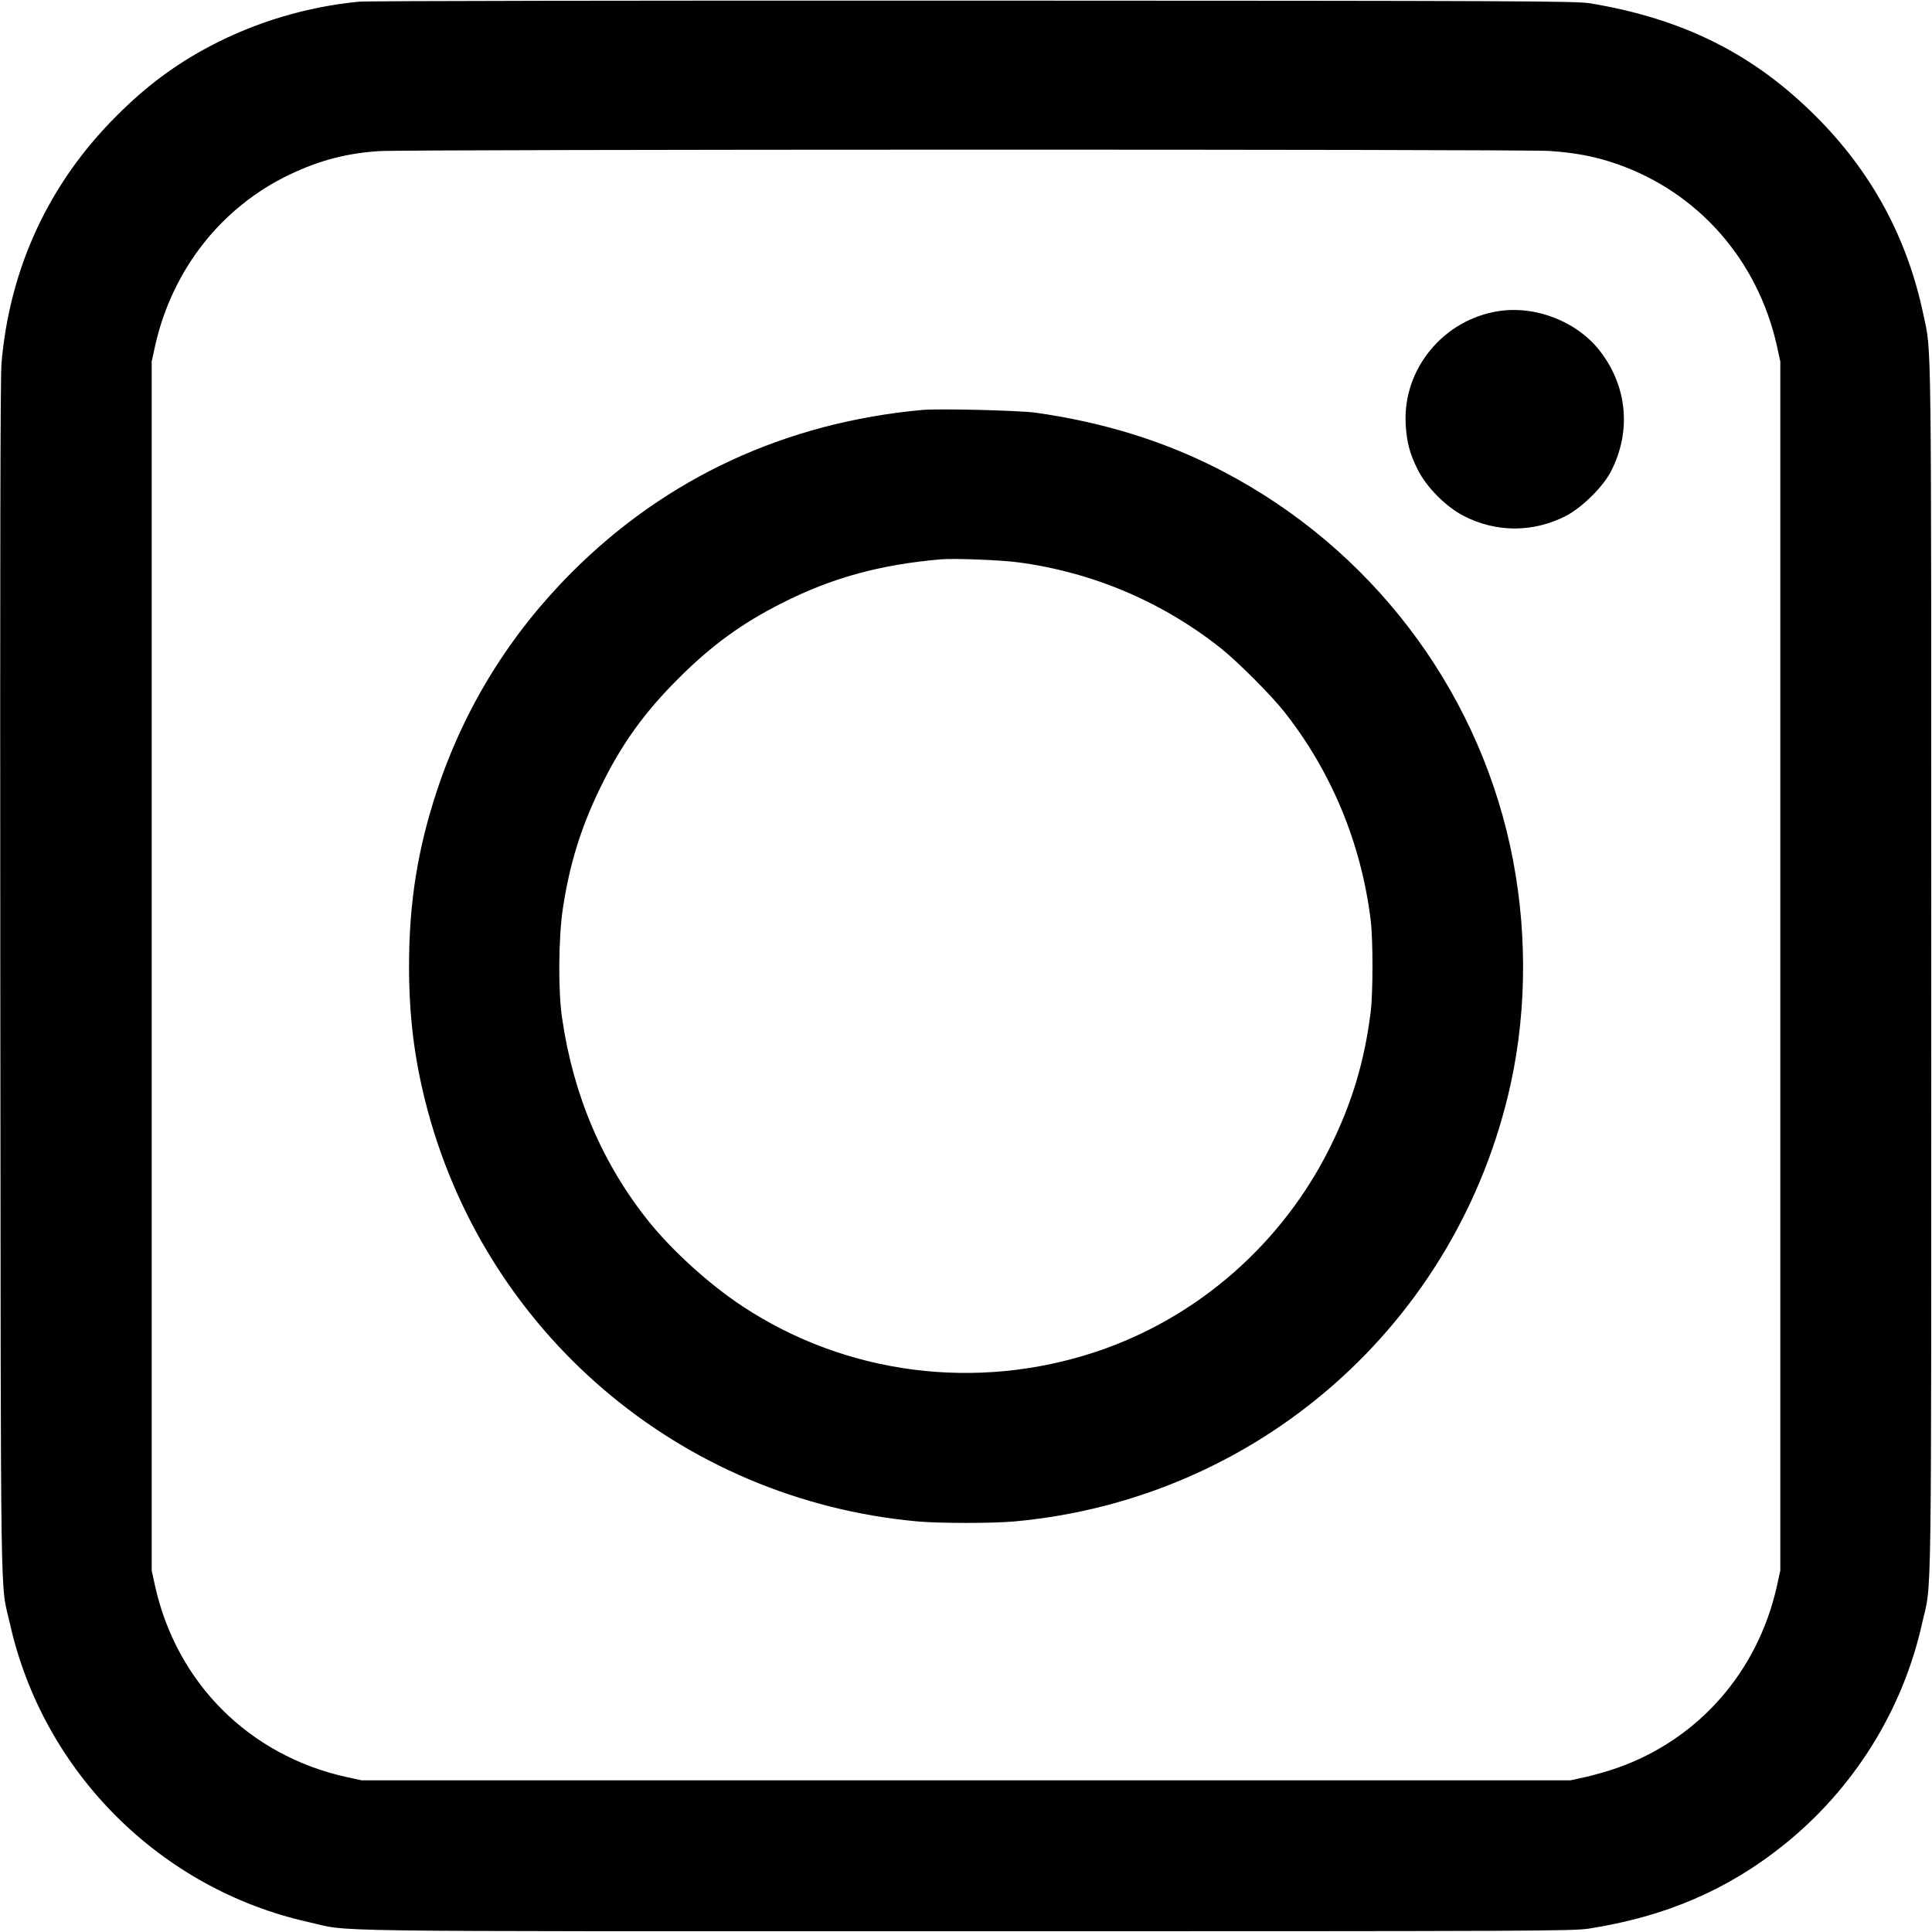
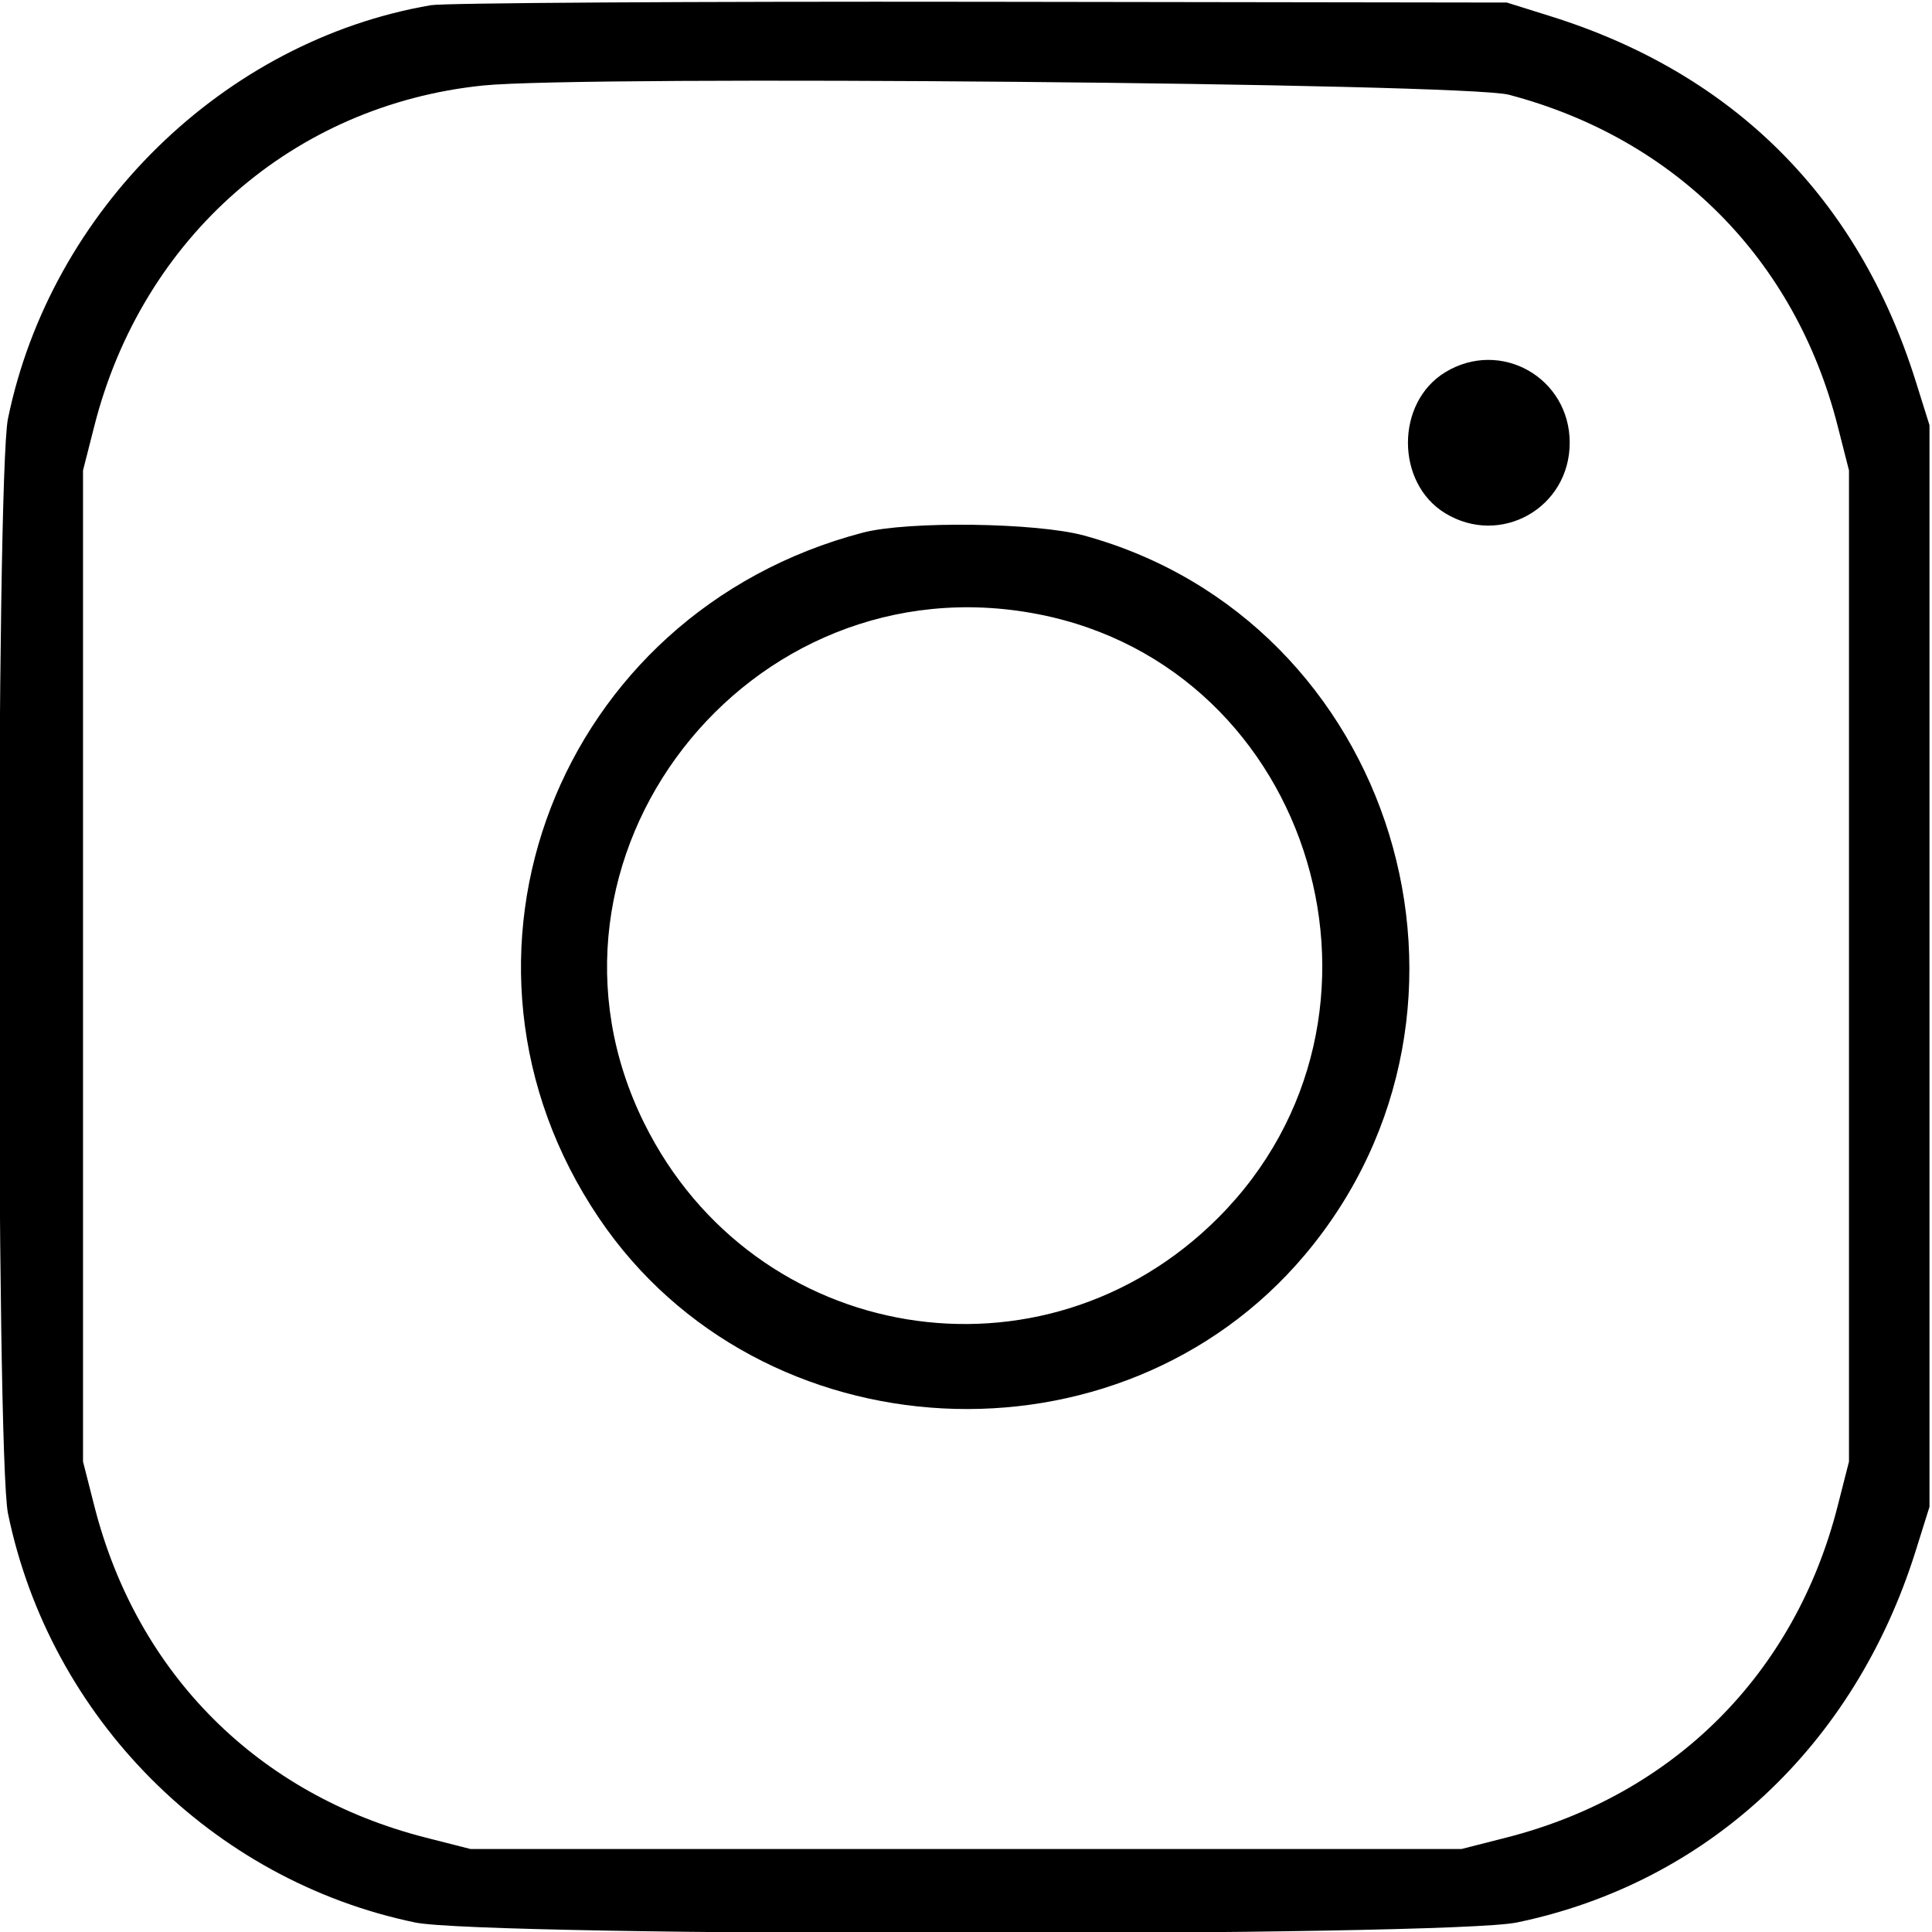
- <svg xmlns="http://www.w3.org/2000/svg" version="1.0" width="1280pt" height="1280pt" viewBox="0 0 1280 1280" preserveAspectRatio="xMidYMid meet">
-   <g transform="translate(0,1280) scale(0.1,-0.1)" fill="#000000" stroke="none">
-     <path d="M2380 12789 c-344 -33 -683 -134 -985 -293 -235 -124 -426 -266 -625 -466 -446 -445 -706 -1006 -760 -1636 -8 -92 -10 -1256 -8 -4079 4 -4358 -2 -3980 64 -4273 219 -980 995 -1757 1977 -1976 294 -66 -79 -61 4357 -61 3817 0 4021 1 4130 18 502 79 912 254 1283 550 465 371 792 892 921 1470 66 294 61 -77 61 4347 0 4312 3 4064 -52 4325 -106 508 -343 946 -713 1315 -413 413 -877 645 -1494 748 -93 15 -405 17 -4086 18 -2192 1 -4023 -2 -4070 -7z m7882 -989 c174 -11 308 -37 449 -86 541 -188 935 -637 1062 -1208 l22 -101 0 -4005 0 -4005 -22 -101 c-127 -571 -522 -1020 -1062 -1208 -57 -20 -149 -46 -205 -59 l-101 -22 -4005 0 -4005 0 -101 22 c-644 143 -1124 623 -1267 1267 l-22 101 0 4005 0 4005 22 101 c113 506 438 921 893 1138 201 95 377 141 595 155 178 12 7570 13 7747 1z" />
-     <path d="M9930 10739 c-367 -56 -637 -384 -617 -749 7 -121 26 -193 79 -300 58 -117 187 -247 305 -308 215 -111 460 -111 676 -1 108 56 245 191 299 294 136 262 111 559 -67 793 -149 198 -426 309 -675 271z" />
-     <path d="M6110 10084 c-905 -83 -1695 -449 -2320 -1074 -412 -412 -712 -897 -894 -1445 -129 -389 -186 -746 -186 -1165 0 -324 33 -597 106 -890 383 -1533 1687 -2647 3264 -2790 148 -13 492 -13 640 0 1618 147 2941 1314 3289 2900 111 508 109 1060 -5 1580 -233 1060 -928 1967 -1896 2474 -379 199 -789 327 -1248 392 -111 15 -639 28 -750 18z m631 -1009 c496 -65 958 -261 1349 -571 109 -87 327 -305 414 -414 315 -397 514 -874 577 -1385 16 -129 16 -481 0 -610 -40 -322 -122 -598 -266 -890 -317 -642 -878 -1135 -1551 -1360 -791 -264 -1656 -154 -2344 300 -220 145 -466 368 -624 565 -306 383 -498 834 -572 1345 -27 181 -24 533 5 725 44 291 117 530 245 795 139 288 291 501 521 730 219 219 418 364 685 499 329 167 649 255 1050 290 88 8 397 -4 511 -19z" />
+ <svg xmlns="http://www.w3.org/2000/svg" id="svg" width="400" height="400" viewBox="0, 0, 400,400">
+   <g id="svgg">
+     <path id="path0" d="M89.229 1.075 C 46.388 8.402,10.530 43.449,1.650 86.675 C -0.838 98.783,-0.838 301.217,1.650 313.325 C 10.341 355.629,43.840 389.293,85.938 398.028 C 100.384 401.025,299.616 401.025,314.063 398.028 C 353.490 389.847,383.955 361.467,396.609 321.129 L 399.479 311.979 399.479 200.000 L 399.479 88.021 396.609 78.871 C 384.736 41.022,358.959 15.247,321.129 3.395 L 311.979 0.528 203.125 0.371 C 143.255 0.284,92.002 0.601,89.229 1.075 M312.389 19.614 C 346.842 28.680,371.678 53.686,380.457 88.149 L 382.813 97.396 382.813 200.000 L 382.813 302.604 380.457 311.851 C 371.616 346.555,346.555 371.616,311.851 380.457 L 302.604 382.813 200.000 382.813 L 97.396 382.813 88.149 380.457 C 53.458 371.619,28.381 346.542,19.543 311.851 L 17.188 302.604 17.188 200.000 L 17.188 97.396 19.543 88.149 C 29.484 49.128,60.766 21.738,100.000 17.704 C 120.908 15.554,303.189 17.193,312.389 19.614 M299.209 77.078 C 288.932 83.344,288.932 99.989,299.209 106.256 C 310.677 113.247,324.992 105.147,324.992 91.667 C 324.992 78.186,310.677 70.086,299.209 77.078 M178.646 110.277 C 115.344 126.869,87.758 198.549,124.023 252.210 C 157.345 301.519,231.752 305.394,270.142 259.821 C 313.315 208.571,288.775 128.531,224.479 110.885 C 214.648 108.187,187.971 107.833,178.646 110.277 M214.963 127.167 C 272.138 138.309,293.674 210.664,252.169 252.169 C 216.007 288.330,156.160 278.465,133.400 232.591 C 106.290 177.950,154.670 115.417,214.963 127.167 " stroke="none" fill="#000000" fill-rule="evenodd" />
  </g>
</svg>
